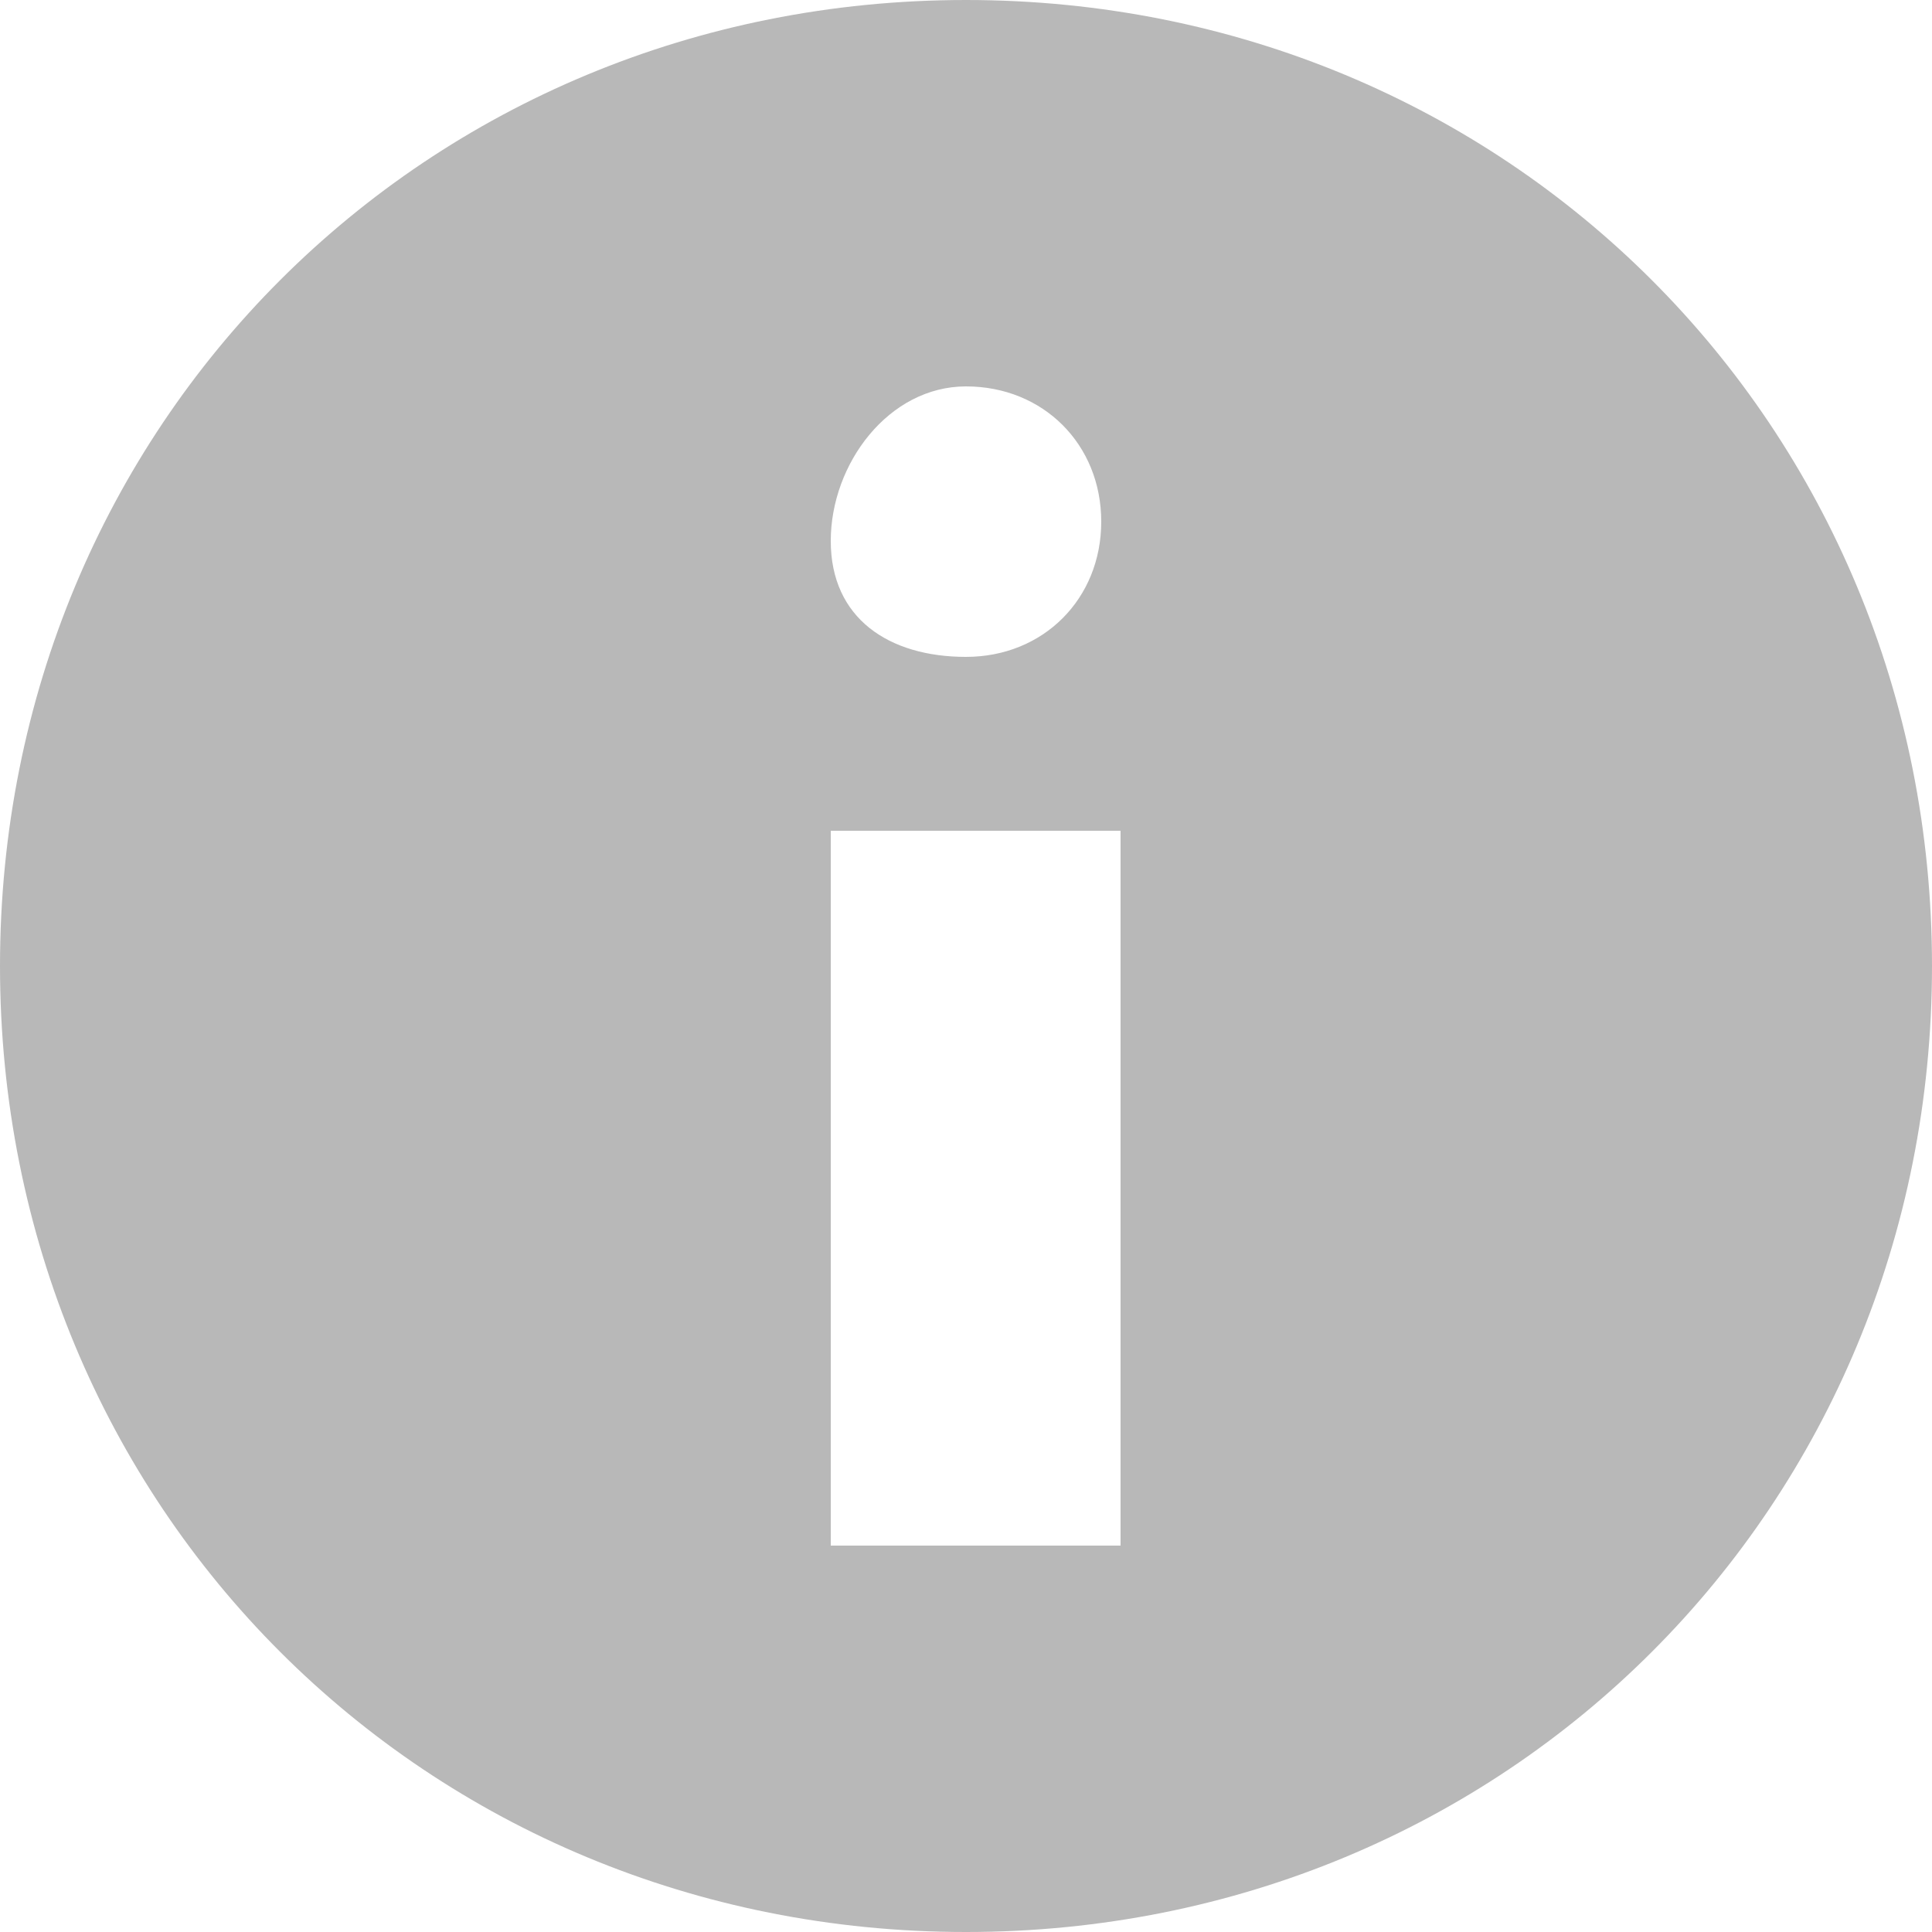
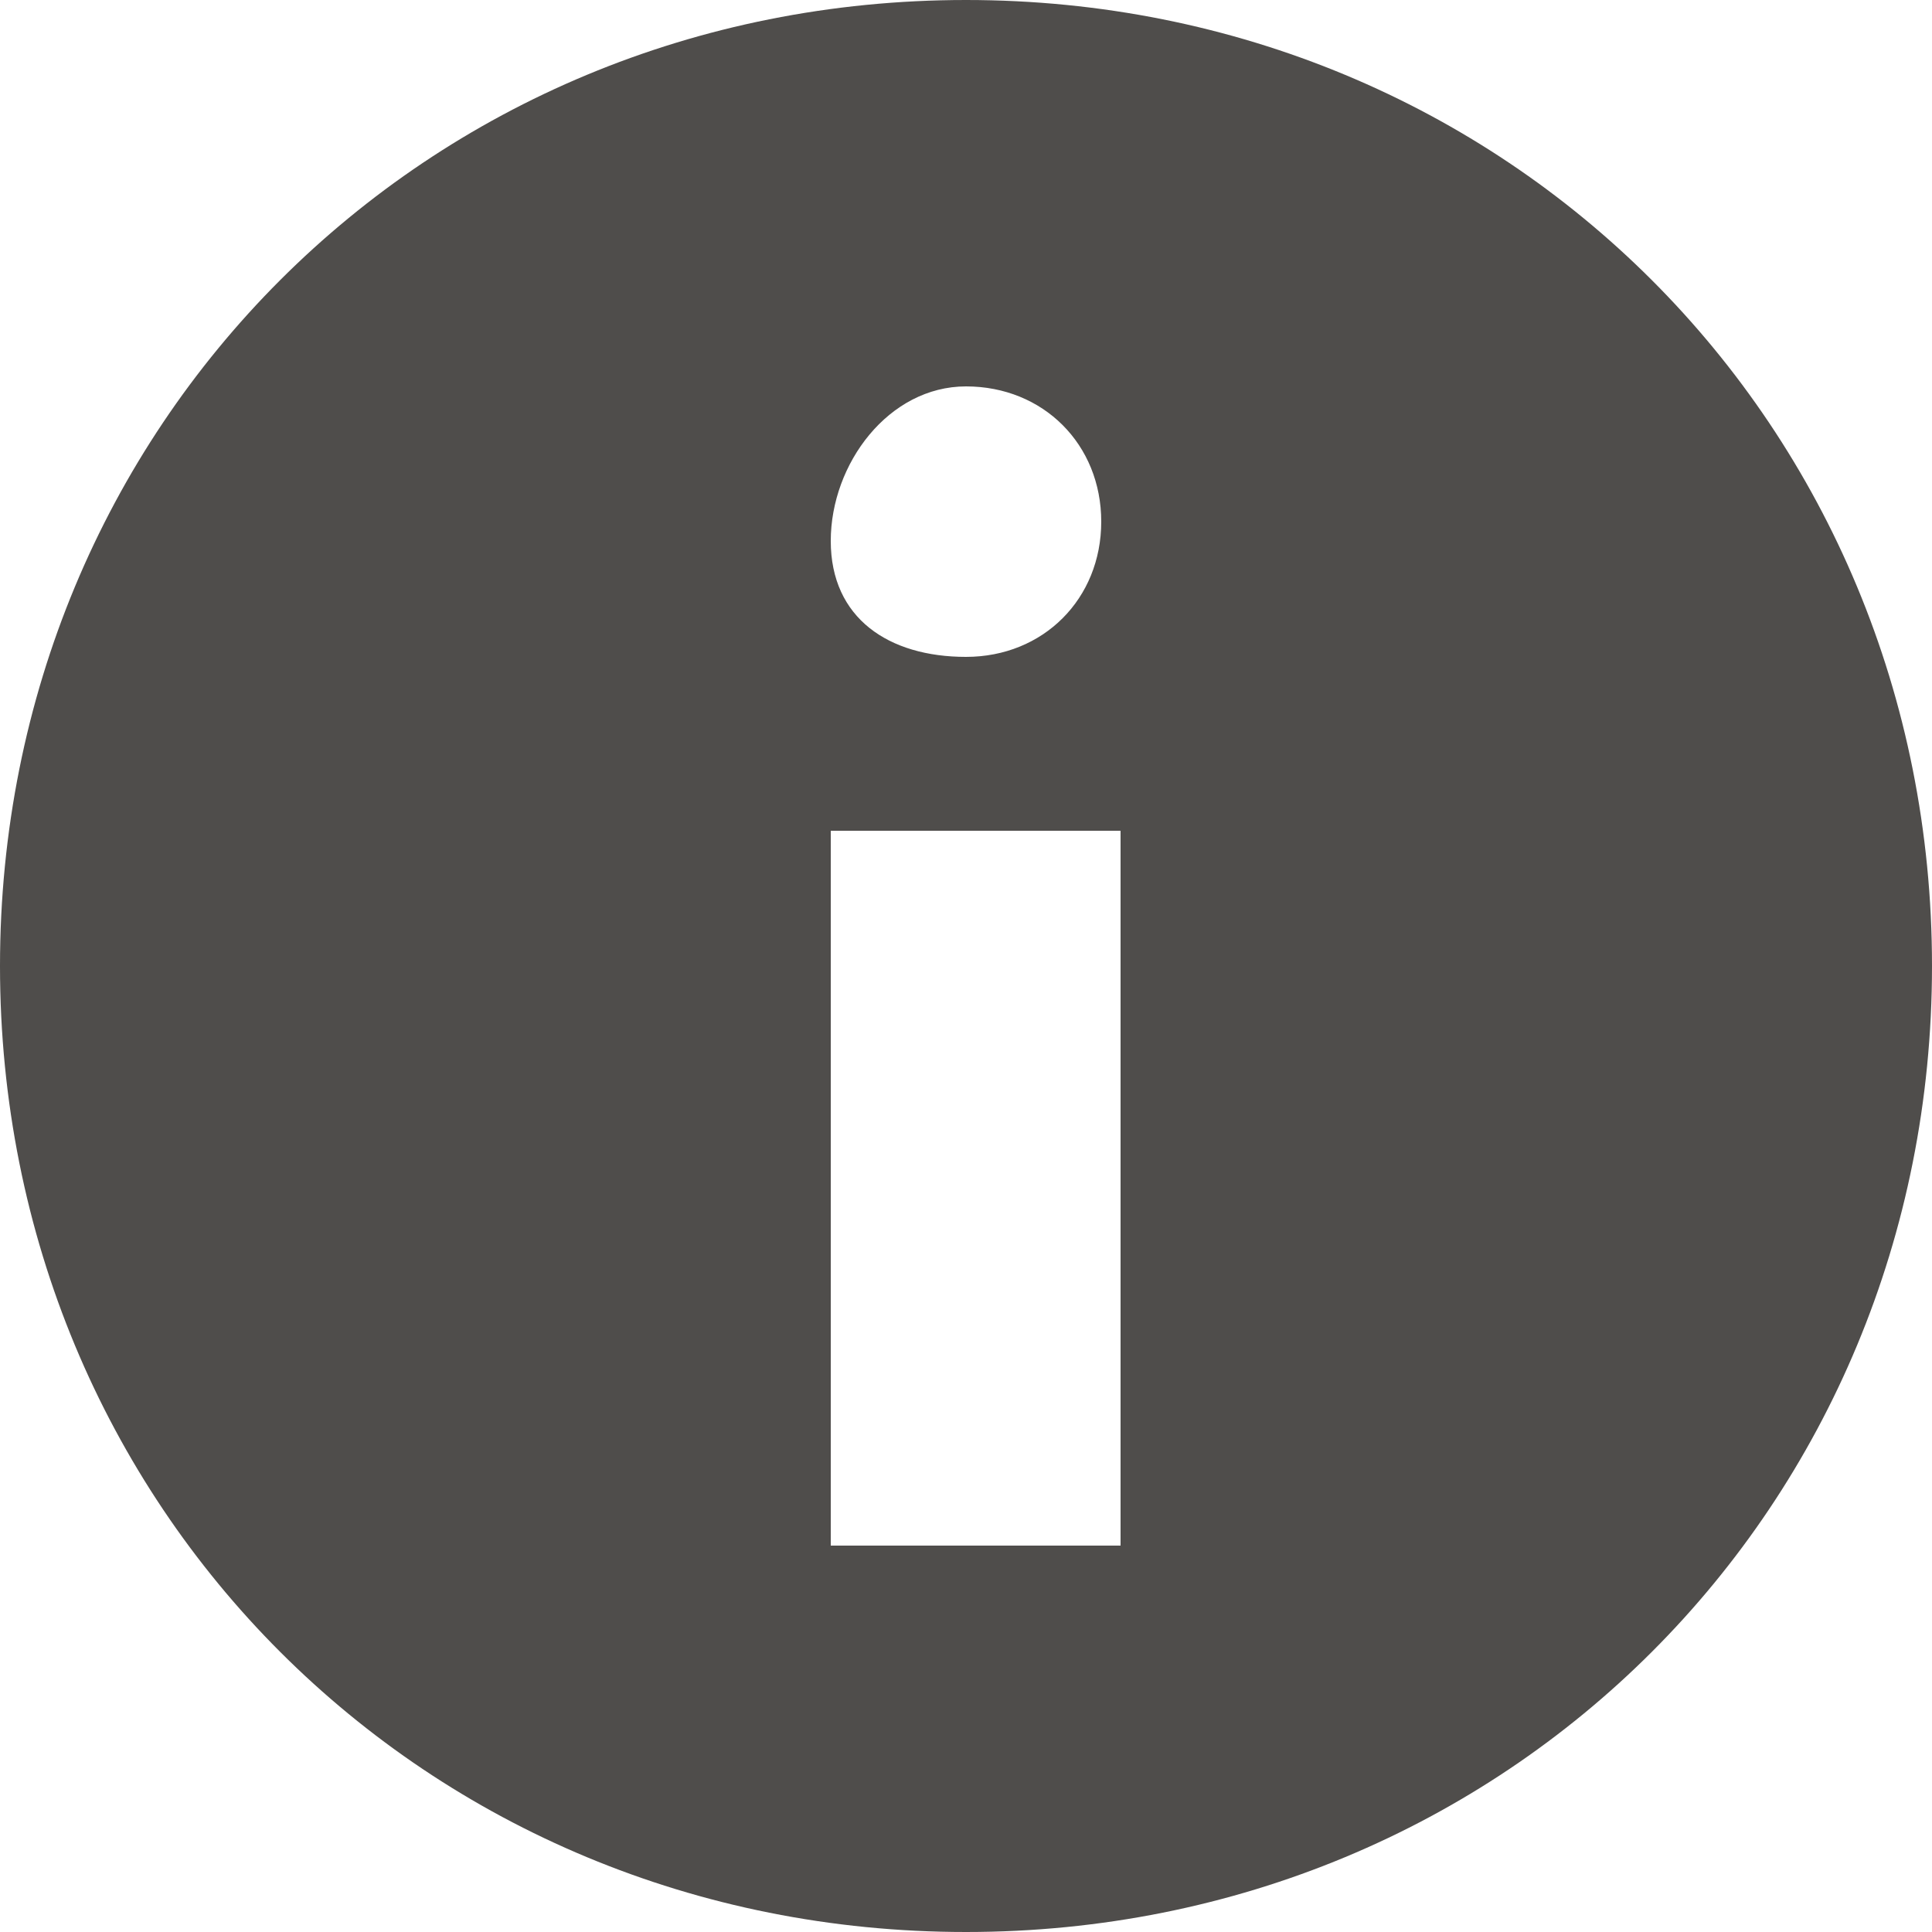
<svg xmlns="http://www.w3.org/2000/svg" version="1.1" id="Layer_1" x="0px" y="0px" viewBox="0 0 10 10" style="enable-background:new 0 0 10 10;" xml:space="preserve">
  <style type="text/css">
- 	.st0{fill:#B8B8B8;}
+ 	.st0{fill:#4F4D4B;}
</style>
-   <path class="st0" d="M5,0C2.2,0,0,2.2,0,5s2.2,5,5,5s5-2.2,5-5S7.8,0,5,0z M5,2c0.4,0,0.7,0.3,0.7,0.7c0,0.4-0.3,0.7-0.7,0.7  S4.3,3.2,4.3,2.8C4.3,2.4,4.6,2,5,2z M5.7,8H4.3V4.3h1.5V8z" />
+   <path class="st0" d="M5,0C2.2,0,0,2.2,0,5s2.2,5,5,5s5-2.2,5-5S7.8,0,5,0z M5,2c0.4,0,0.7,0.3,0.7,0.7S5.4,3.4,5,3.4  S4.3,3.2,4.3,2.8S4.6,2,5,2z M5.7,8H4.3V4.3h1.5V8H5.7z" />
</svg>
